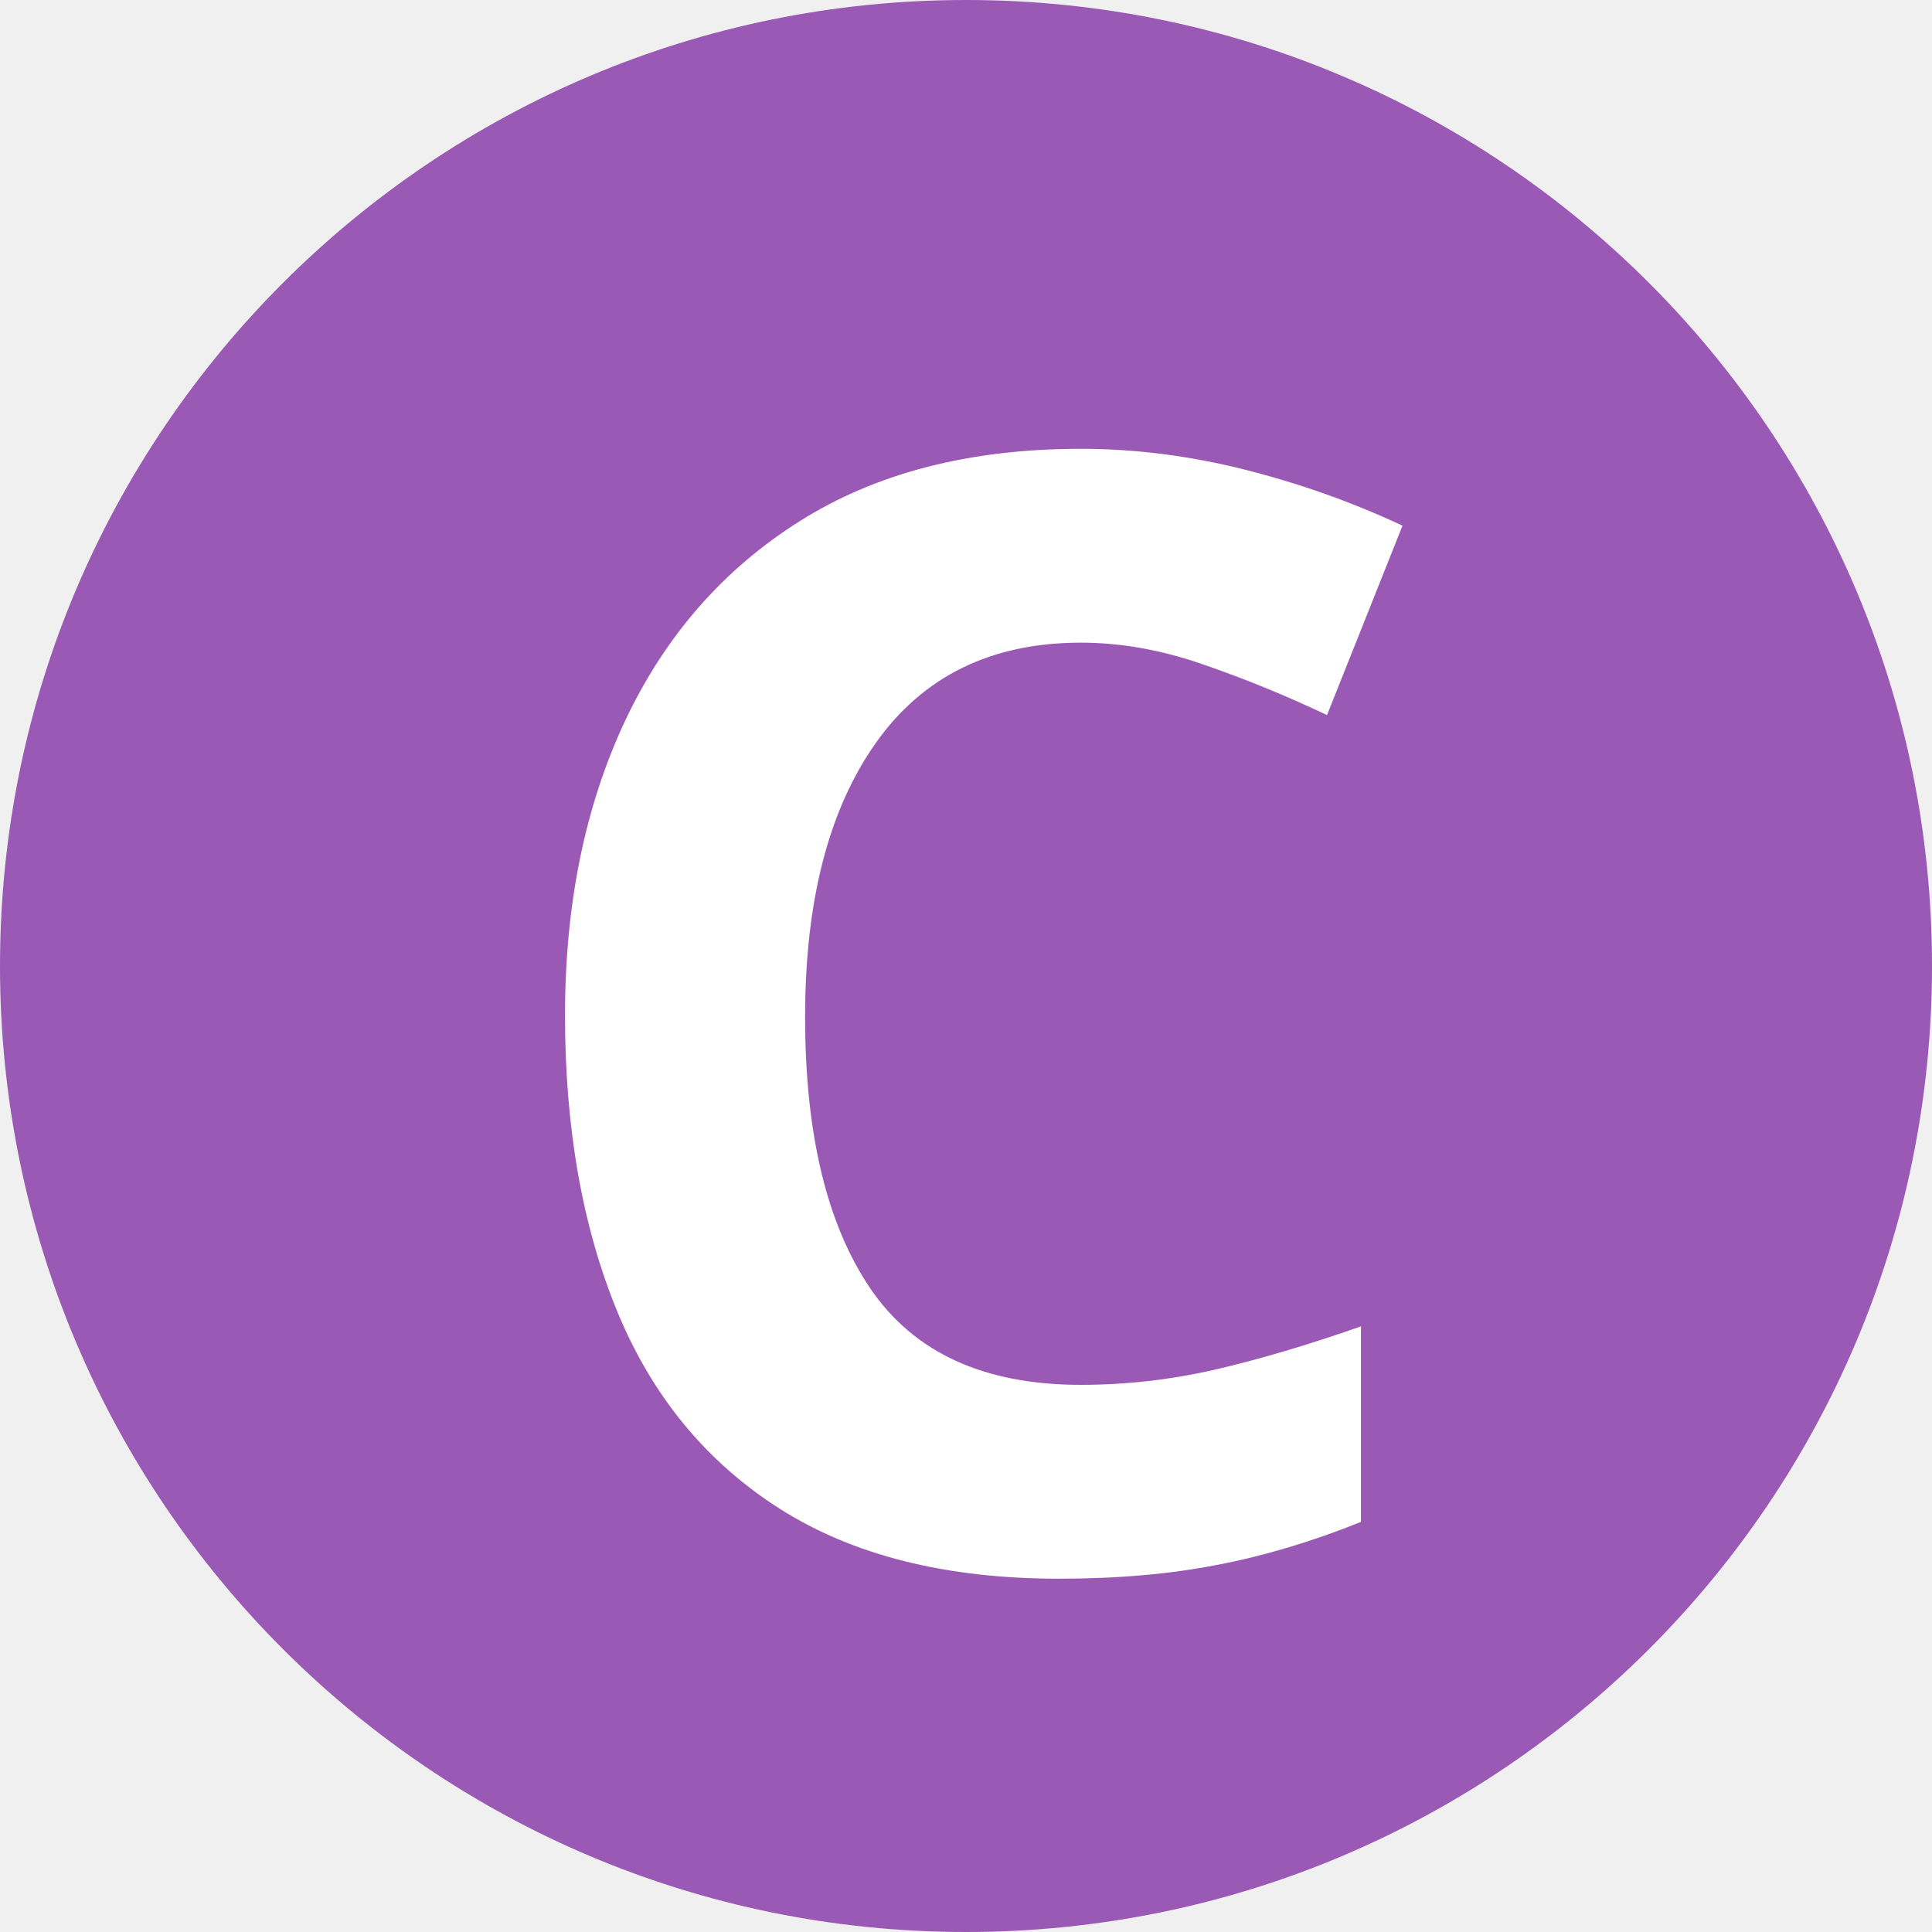
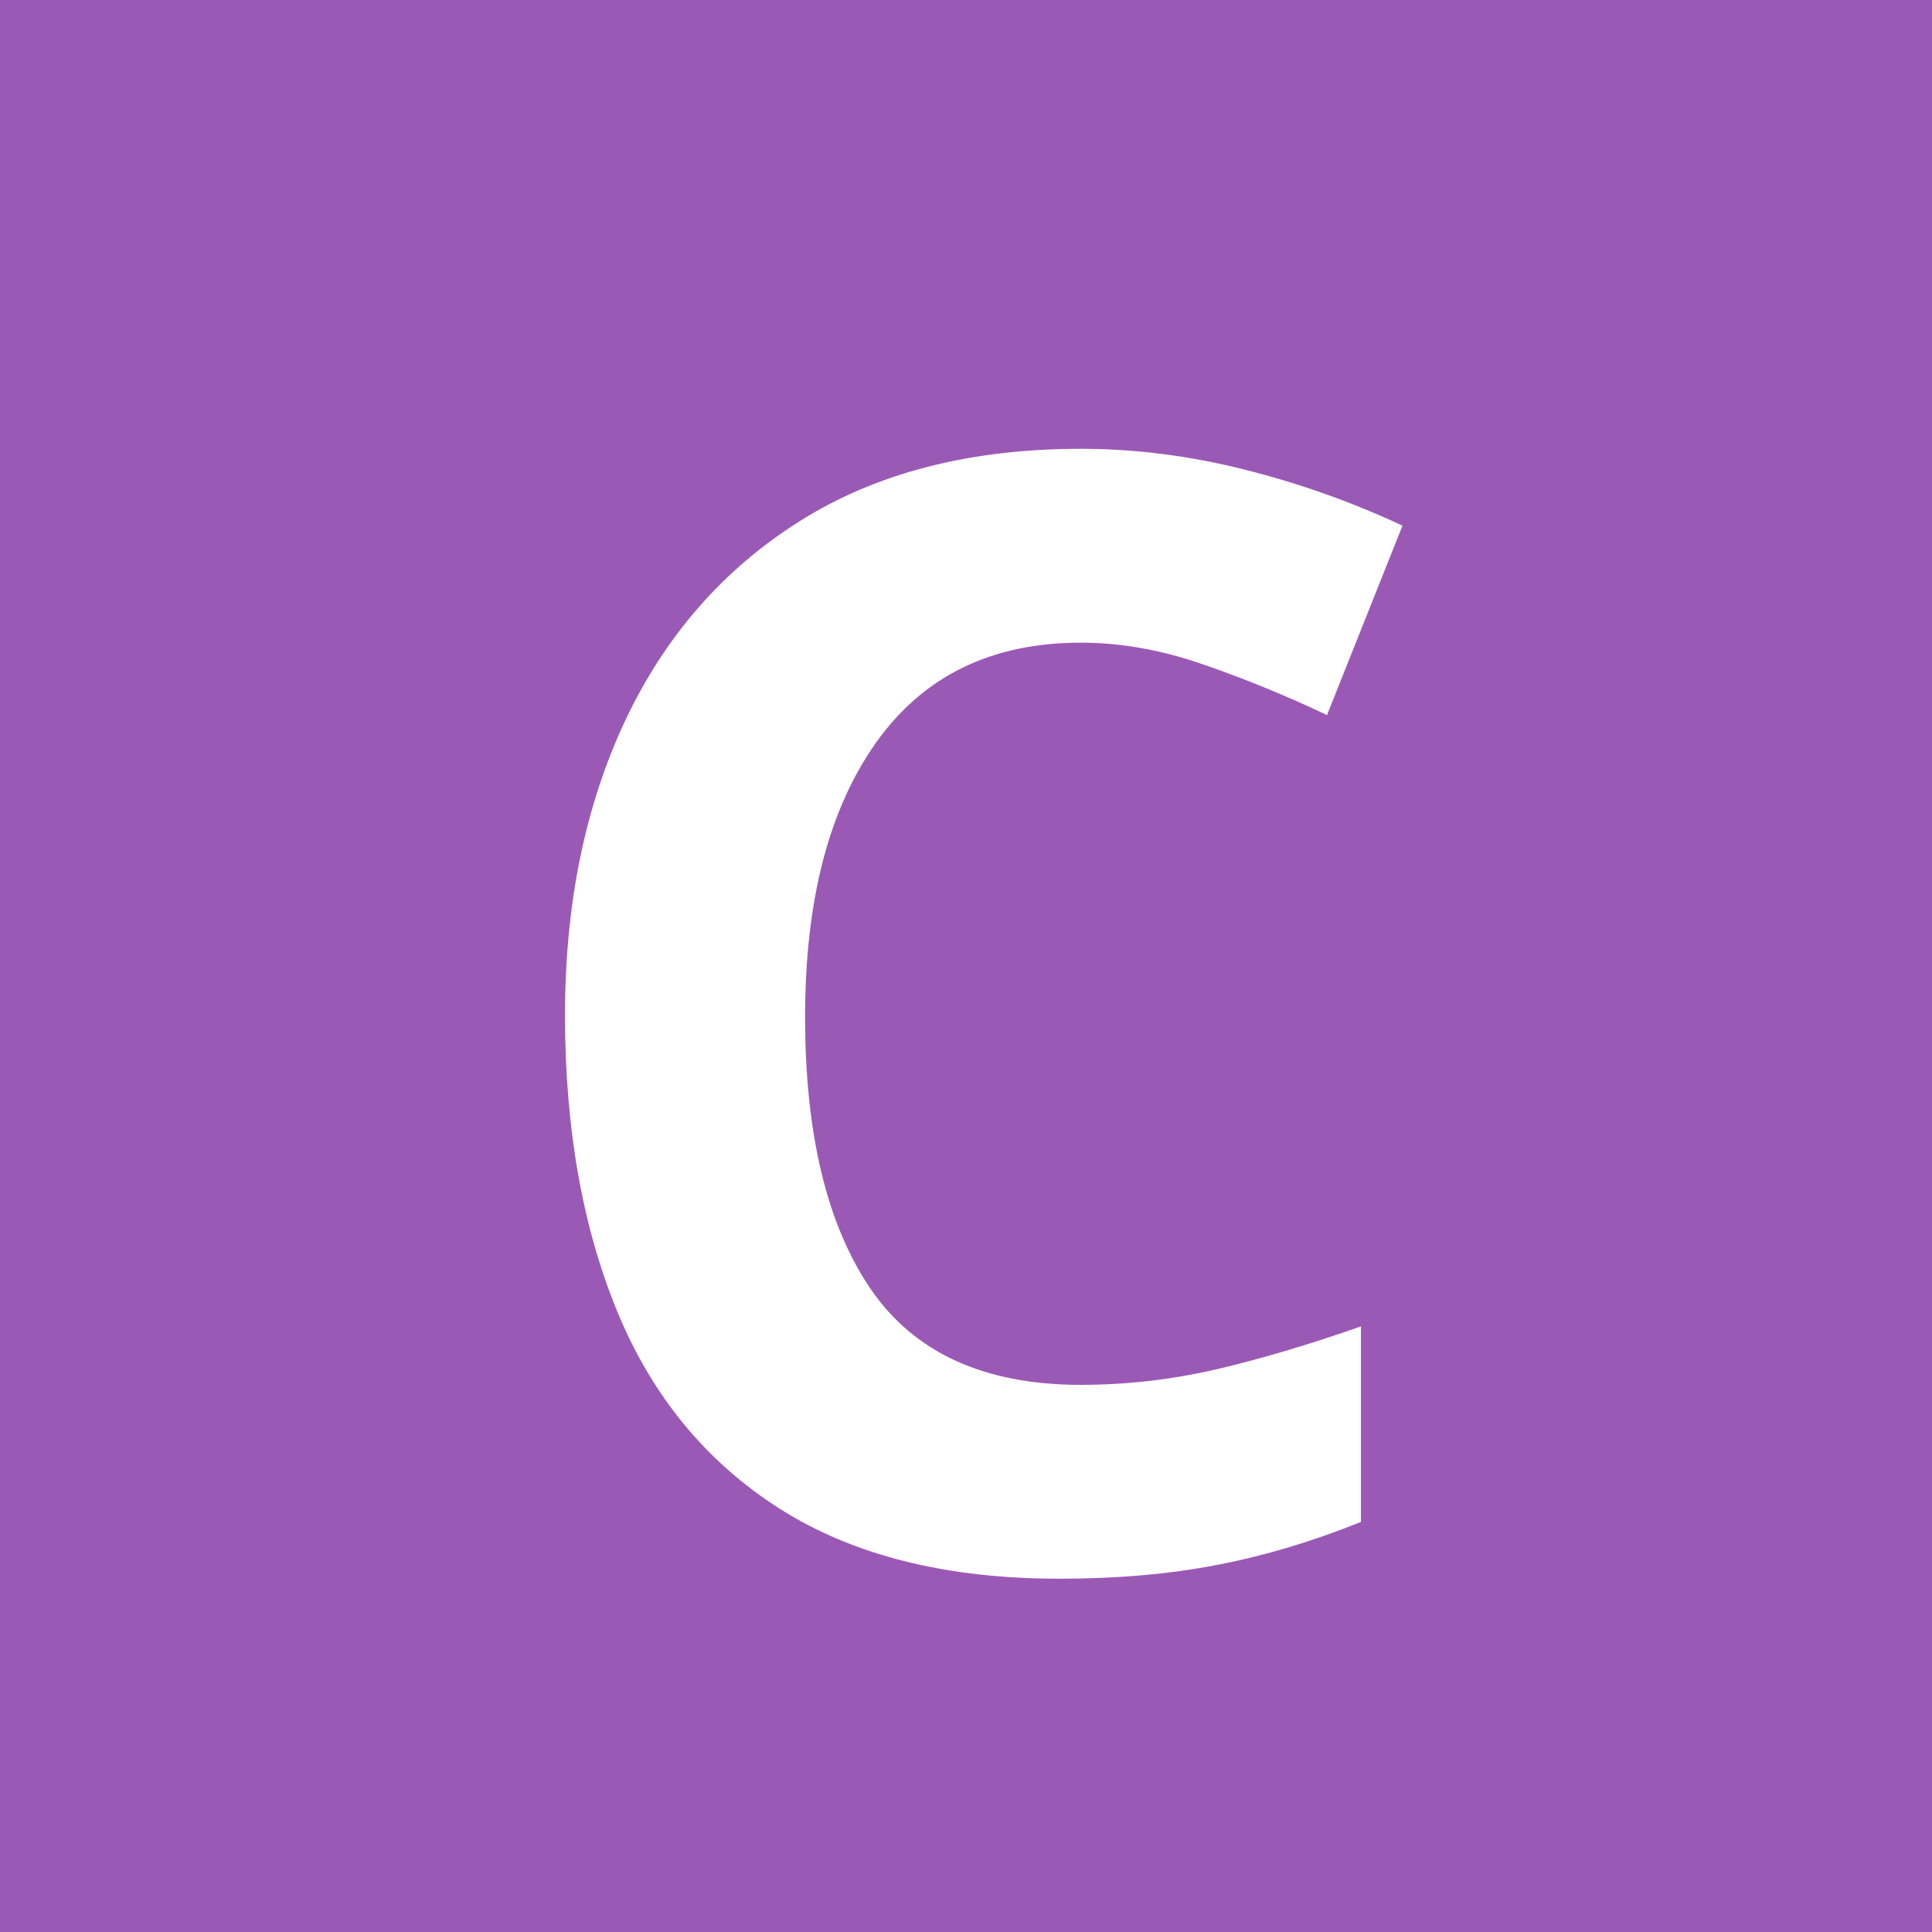
<svg xmlns="http://www.w3.org/2000/svg" width="128" height="128">
  <g>
-     <ellipse ry="64" rx="64" cy="64" cx="64" fill="#9b59b6" />
+     <circle r="128" cy="64" cx="64" fill="#9b59b6" />
    <text font-weight="600" text-anchor="middle" font-family="'M PLUS Rounded 1c', sans-serif" font-size="102" dominant-baseline="central" x="50%" y="50%" fill="#ffffff">C</text>
  </g>
</svg>
